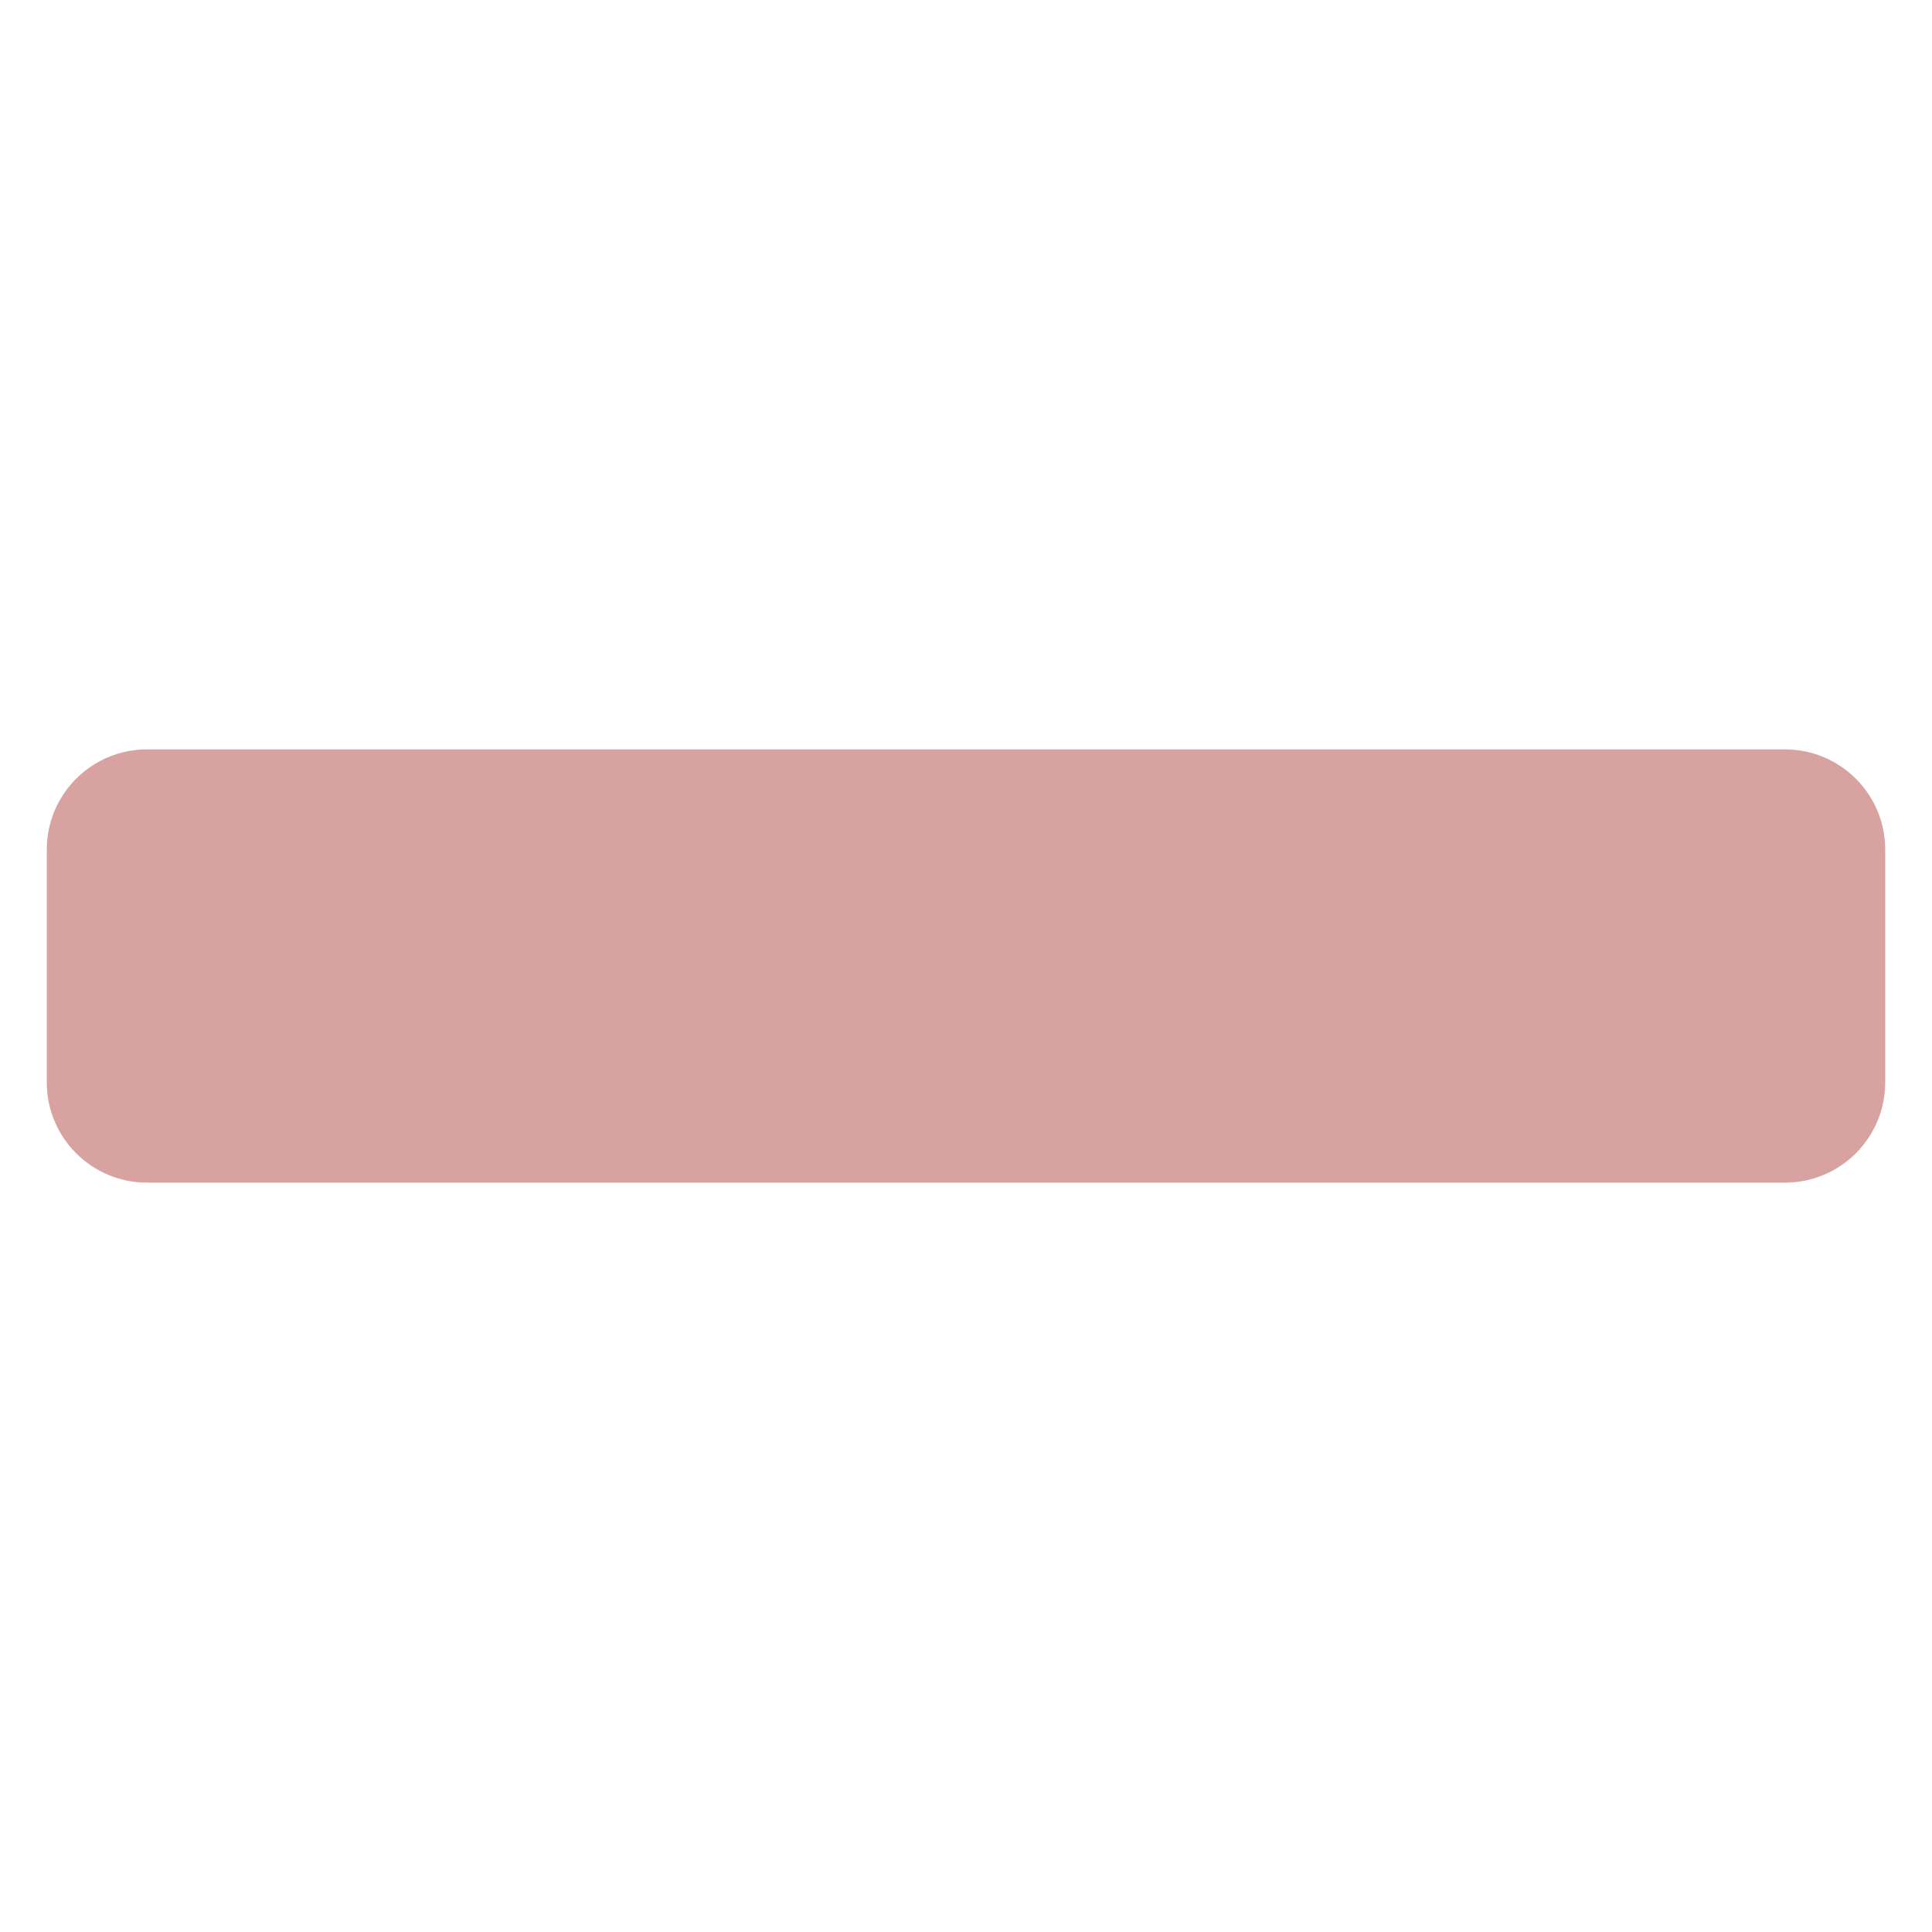
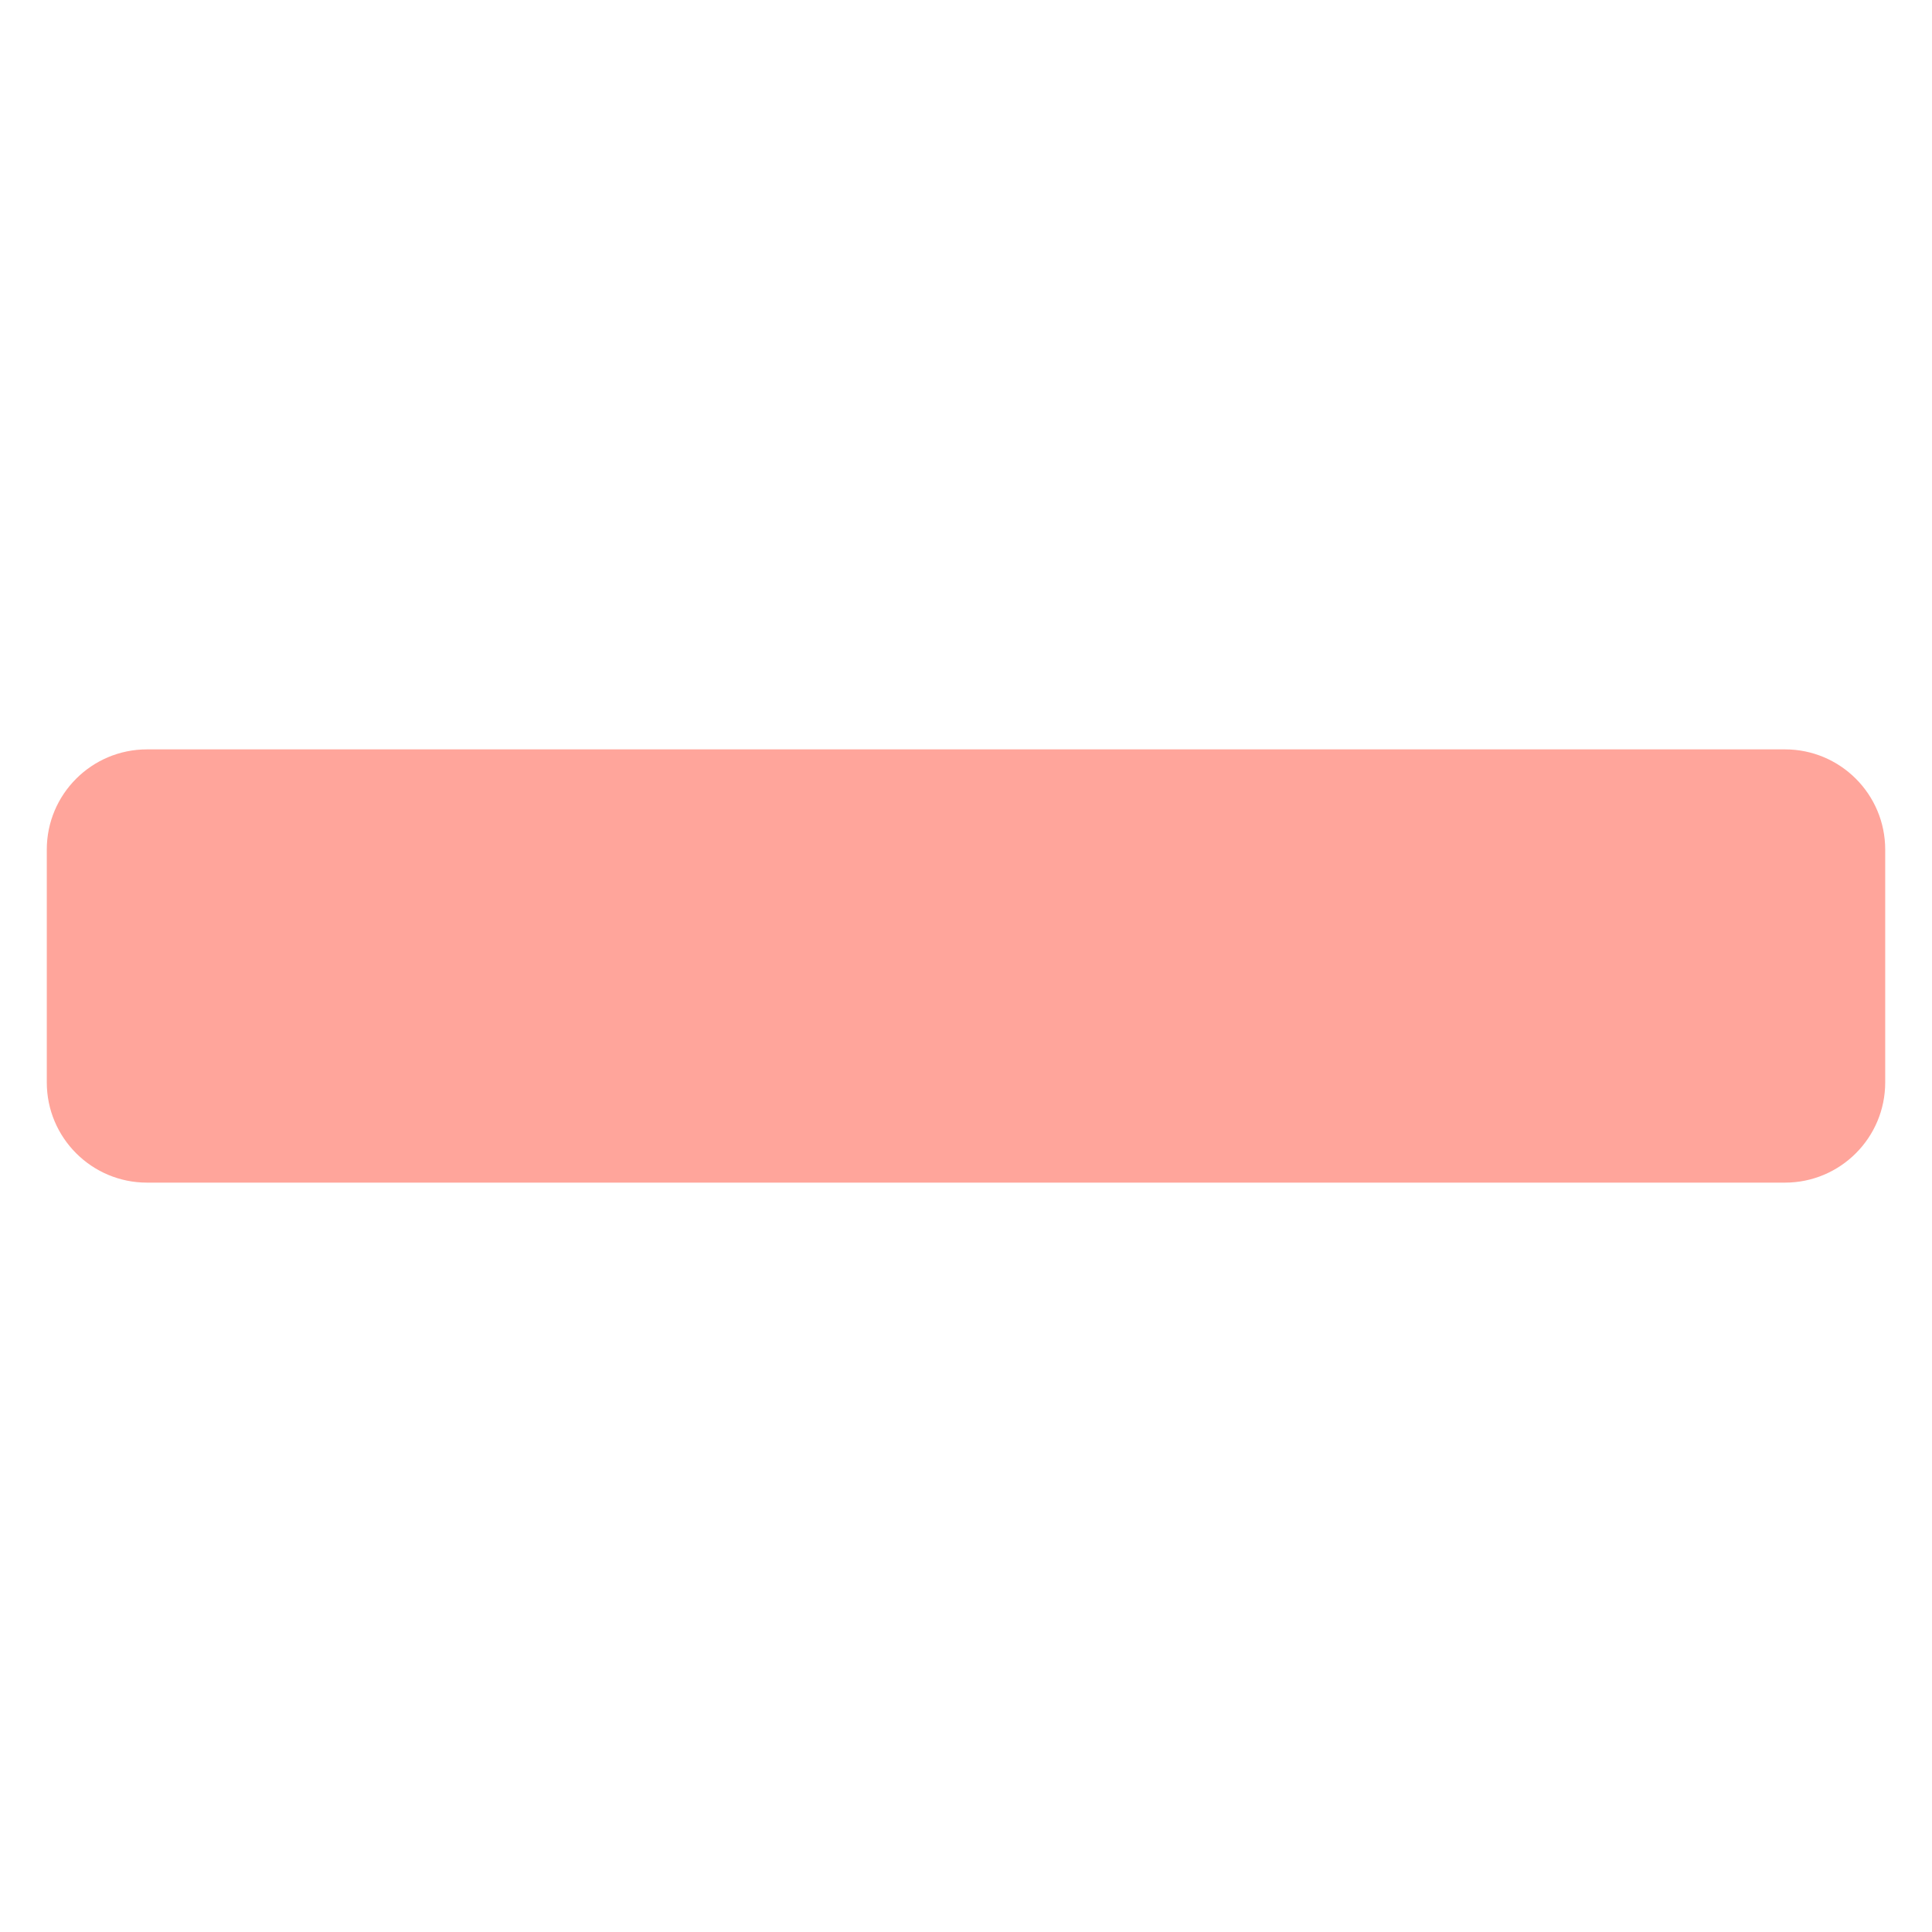
<svg xmlns="http://www.w3.org/2000/svg" width="500" height="500" id="svg2" version="1.1">
  <defs id="defs4">
    </defs>
  <g id="layer1" transform="translate(0,-552.3622)">
-     <rect style="fill:#d8a2a1;fill-opacity:1;stroke-width:1.205;stroke-miterlimit:4;stroke-dasharray:none" id="rect3051" width="112.127" height="475.782" x="746.299" y="-487.891" rx="25.94" transform="matrix(0,1,-1,0,0,0)" />
+     <rect style="fill:#FFA59B;fill-opacity:1;stroke-width:1.205;stroke-miterlimit:4;stroke-dasharray:none" id="rect3051" width="112.127" height="475.782" x="746.299" y="-487.891" rx="25.94" transform="matrix(0,1,-1,0,0,0)" />
  </g>
</svg>
